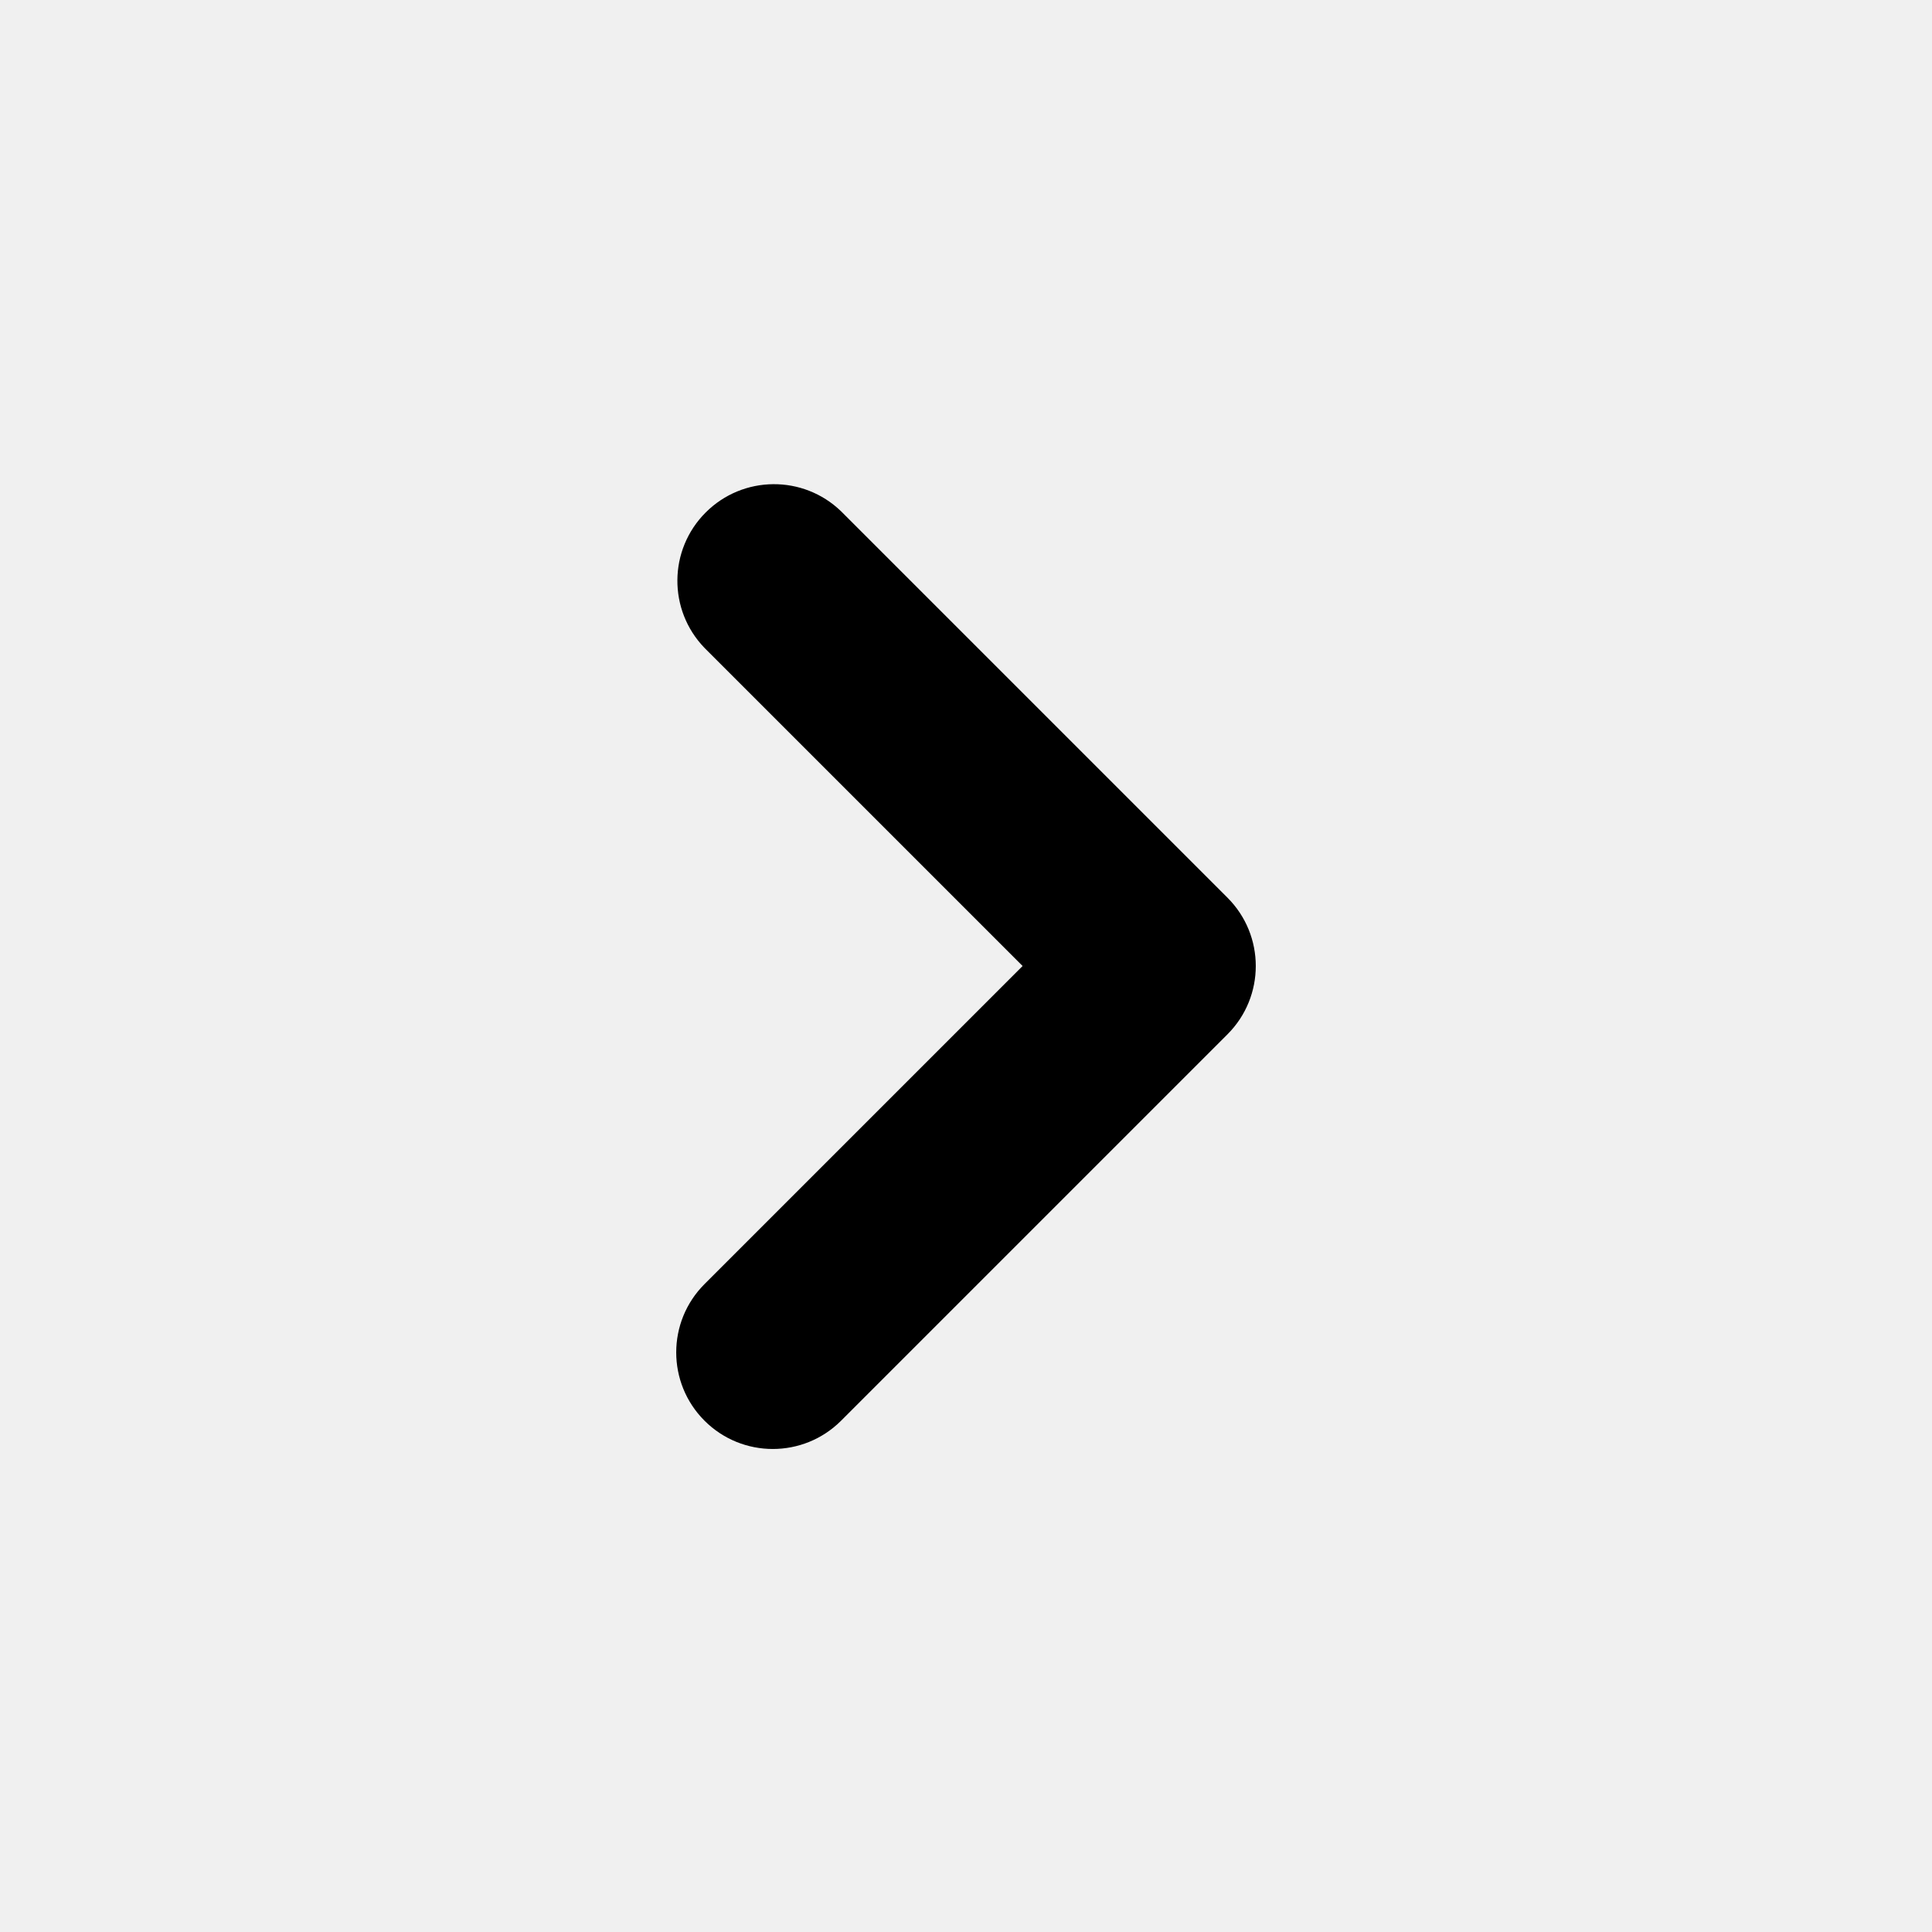
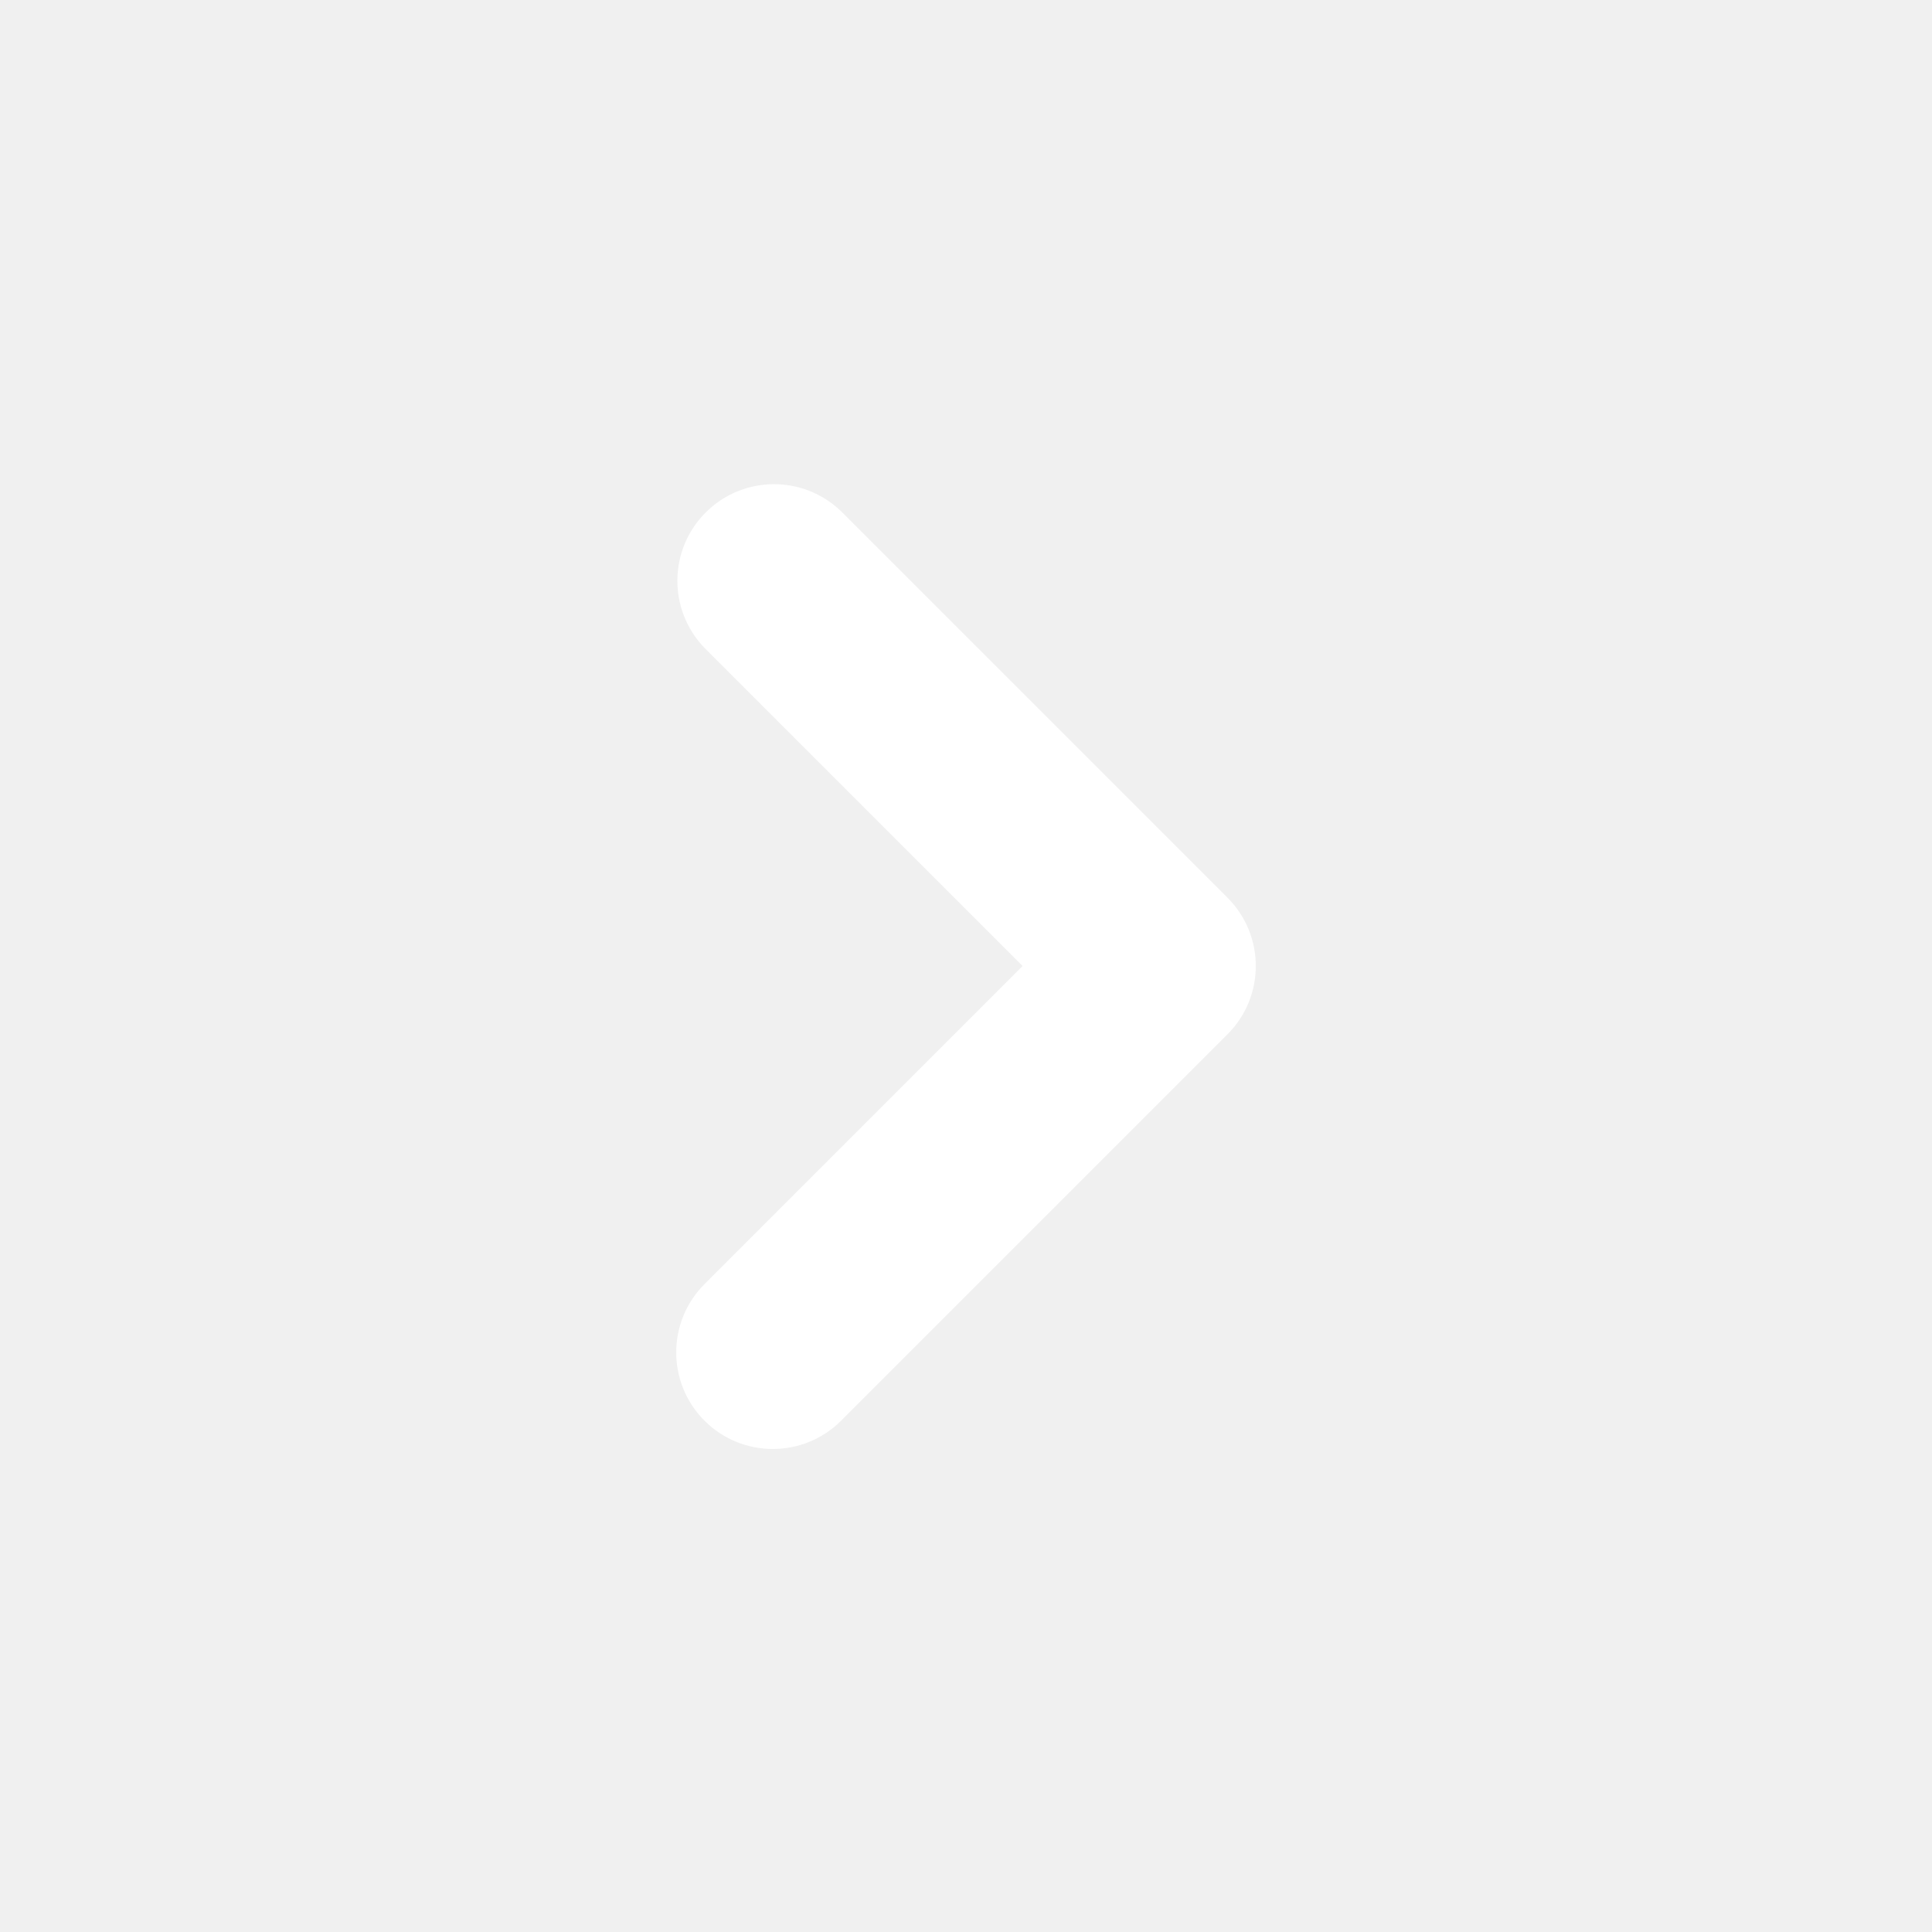
- <svg xmlns="http://www.w3.org/2000/svg" viewBox="0 0 20 20" fill="currentColor" aria-hidden="true">
+ <svg xmlns="http://www.w3.org/2000/svg" viewBox="0 0 20 20" fill="white" aria-hidden="true">
  <path fillRule="evenodd" d="M7.293 14.707a1 1 0 010-1.414L10.586 10 7.293 6.707a1 1 0 011.414-1.414l4 4a1 1 0 010 1.414l-4 4a1 1 0 01-1.414 0z" clipRule="evenodd" />
</svg>
